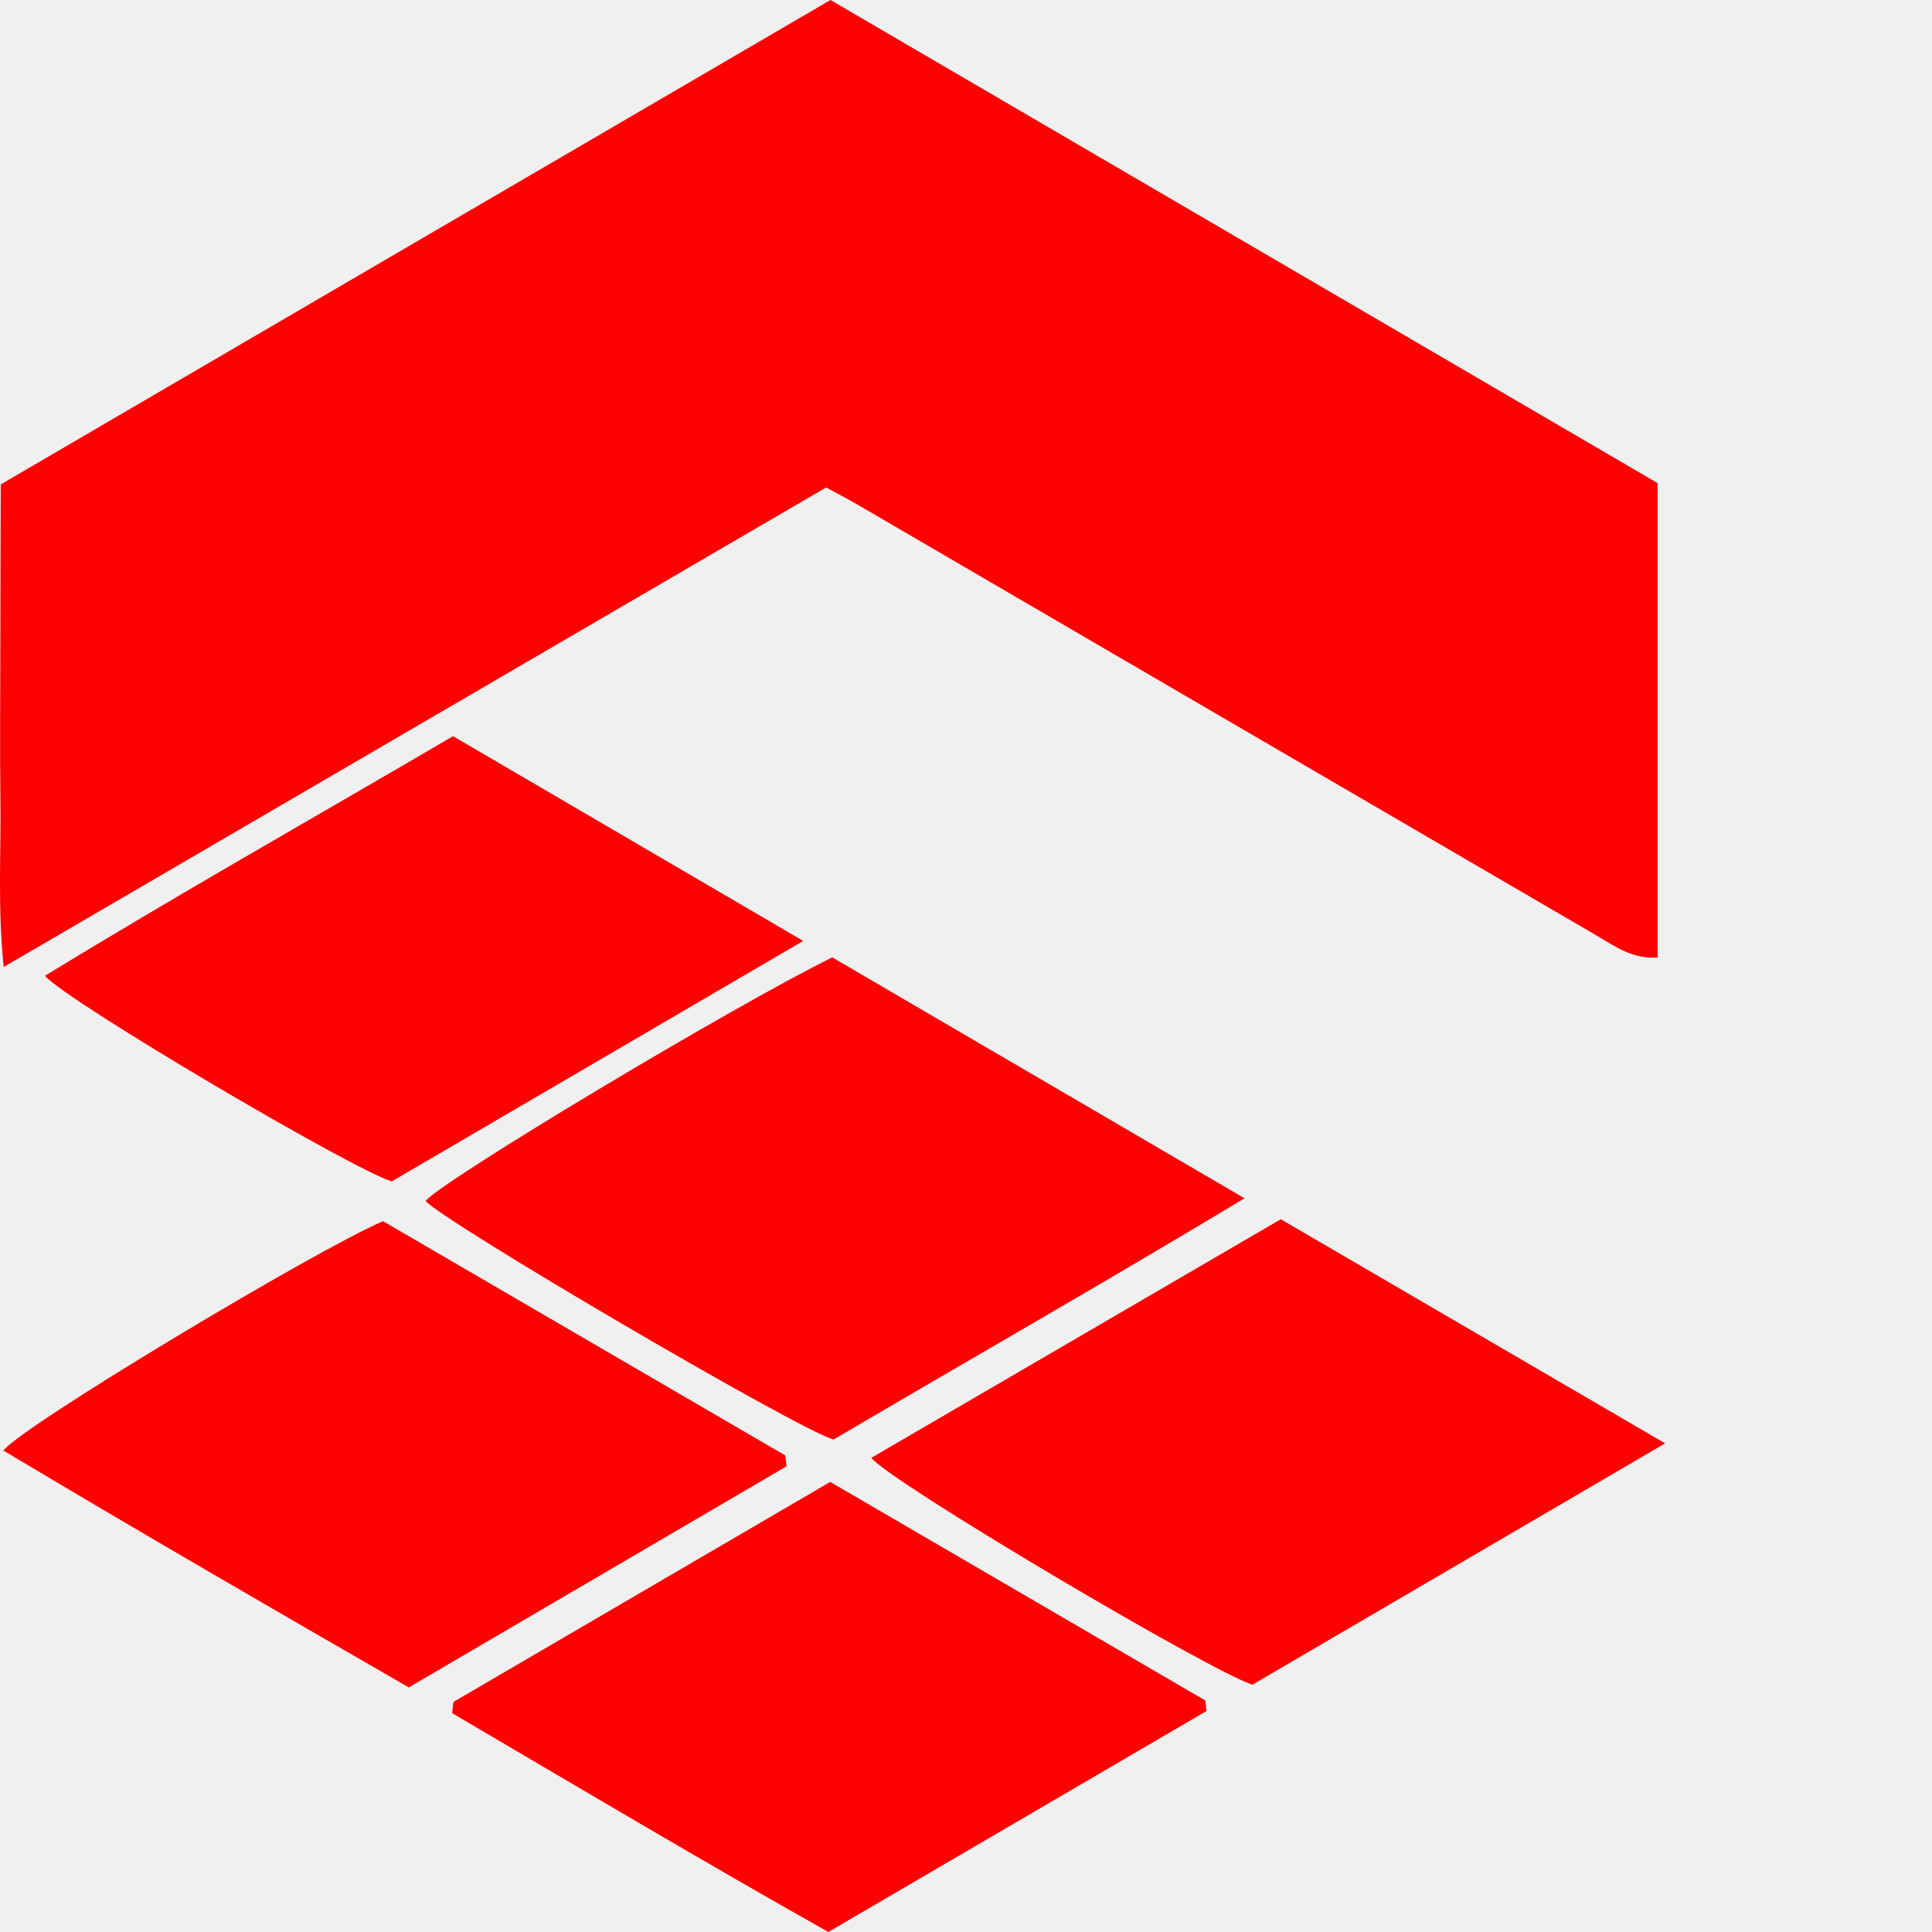
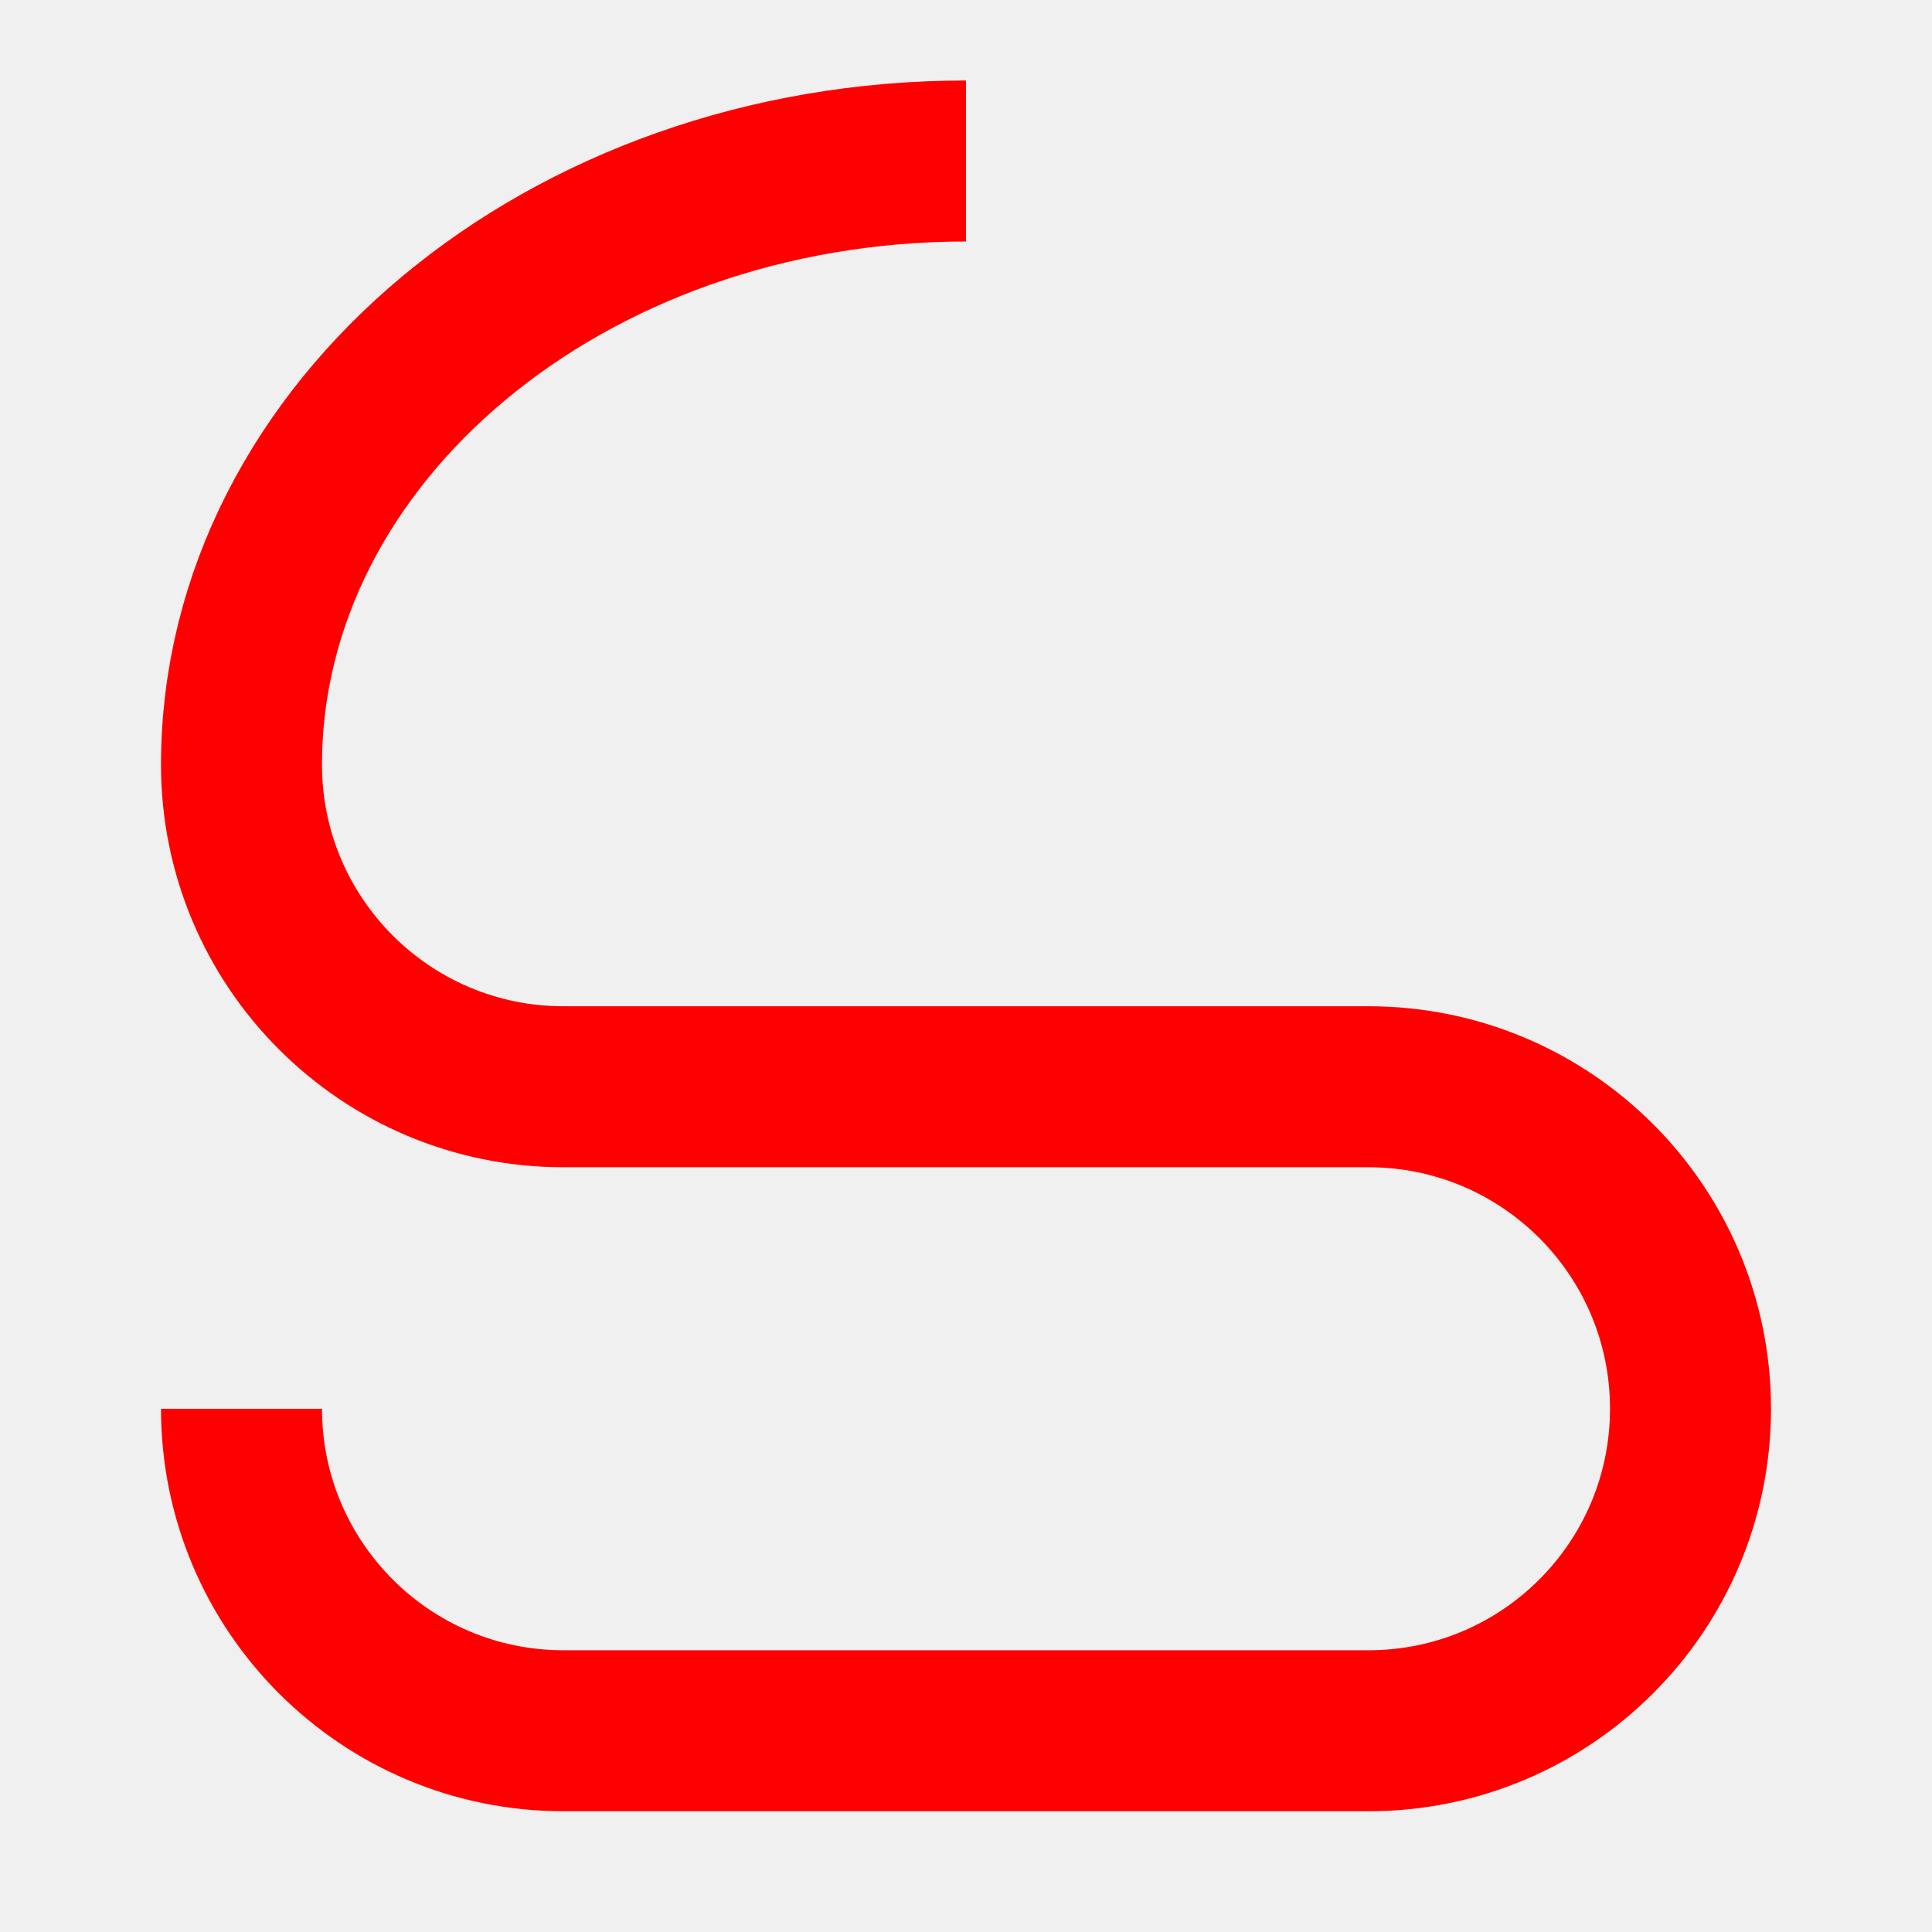
<svg xmlns="http://www.w3.org/2000/svg" width="48" height="48" viewBox="0 0 48 48" fill="white">
-   <g clip-path="url(#clip0_436_262)">
-     <path d="M41.183 23.79C40.547 23.831 40.117 23.506 39.67 23.245C33.564 19.688 27.458 16.125 21.353 12.565C21.101 12.417 20.842 12.283 20.524 12.111C13.776 16.046 7.028 19.981 0.092 24.024C-0.061 22.527 0.026 21.235 0.011 19.948C-0.005 18.611 0.007 17.271 0.009 15.934C0.009 14.633 0.016 13.331 0.019 12.035C6.957 7.982 13.788 3.995 20.633 0C27.475 3.995 34.329 7.999 41.183 12.004V23.79Z" fill="red" />
-     <path d="M20.675 23.785C24.036 25.75 27.381 27.704 30.919 29.771C27.409 31.885 24.027 33.812 20.708 35.765C19.793 35.5 11.067 30.383 10.573 29.838C10.968 29.342 18.178 25.015 20.673 23.788L20.675 23.785Z" fill="red" />
-     <path d="M21.645 36.221C25.065 34.23 28.417 32.274 31.82 30.292C34.967 32.128 38.088 33.948 41.369 35.86C37.843 37.921 34.454 39.903 31.114 41.856C30.031 41.503 22.17 36.854 21.647 36.221H21.645Z" fill="red" />
-     <path d="M19.543 36.428C16.455 38.236 13.367 40.044 10.156 41.923C6.814 39.998 3.444 38.047 0.085 36.039C0.525 35.442 7.854 31.049 9.516 30.34C12.809 32.257 16.158 34.21 19.51 36.161C19.522 36.249 19.531 36.34 19.543 36.428Z" fill="red" />
-     <path d="M29.977 42.508C26.887 44.313 23.796 46.121 20.579 48C17.467 46.245 14.353 44.397 11.234 42.563C11.244 42.47 11.256 42.377 11.265 42.284C14.377 40.467 17.491 38.649 20.626 36.818C23.752 38.64 26.849 40.445 29.944 42.248C29.954 42.334 29.963 42.42 29.975 42.506L29.977 42.508Z" fill="red" />
-     <path d="M11.256 18.291C14.148 19.981 16.959 21.624 19.955 23.377C16.424 25.442 13.059 27.407 9.733 29.351C8.77 29.065 1.688 24.895 1.116 24.244C4.458 22.2 7.847 20.289 11.253 18.291H11.256Z" fill="red" />
-   </g>
-   <defs>
-     <clipPath id="clip0_436_262">
-       <rect width="162.667" height="48" fill="white" />
-     </clipPath>
-   </defs>
+   <path d="M24 4C14.059 4 6 10.745 6 19C6 23.418 9.582 27 14 27H34C38.418 27 42 30.582 42 35C42 39.418 38.418 43 34 43H14C9.582 43 6 39.418 6 35" stroke="red" stroke-width="4" fill="none" />
</svg>
